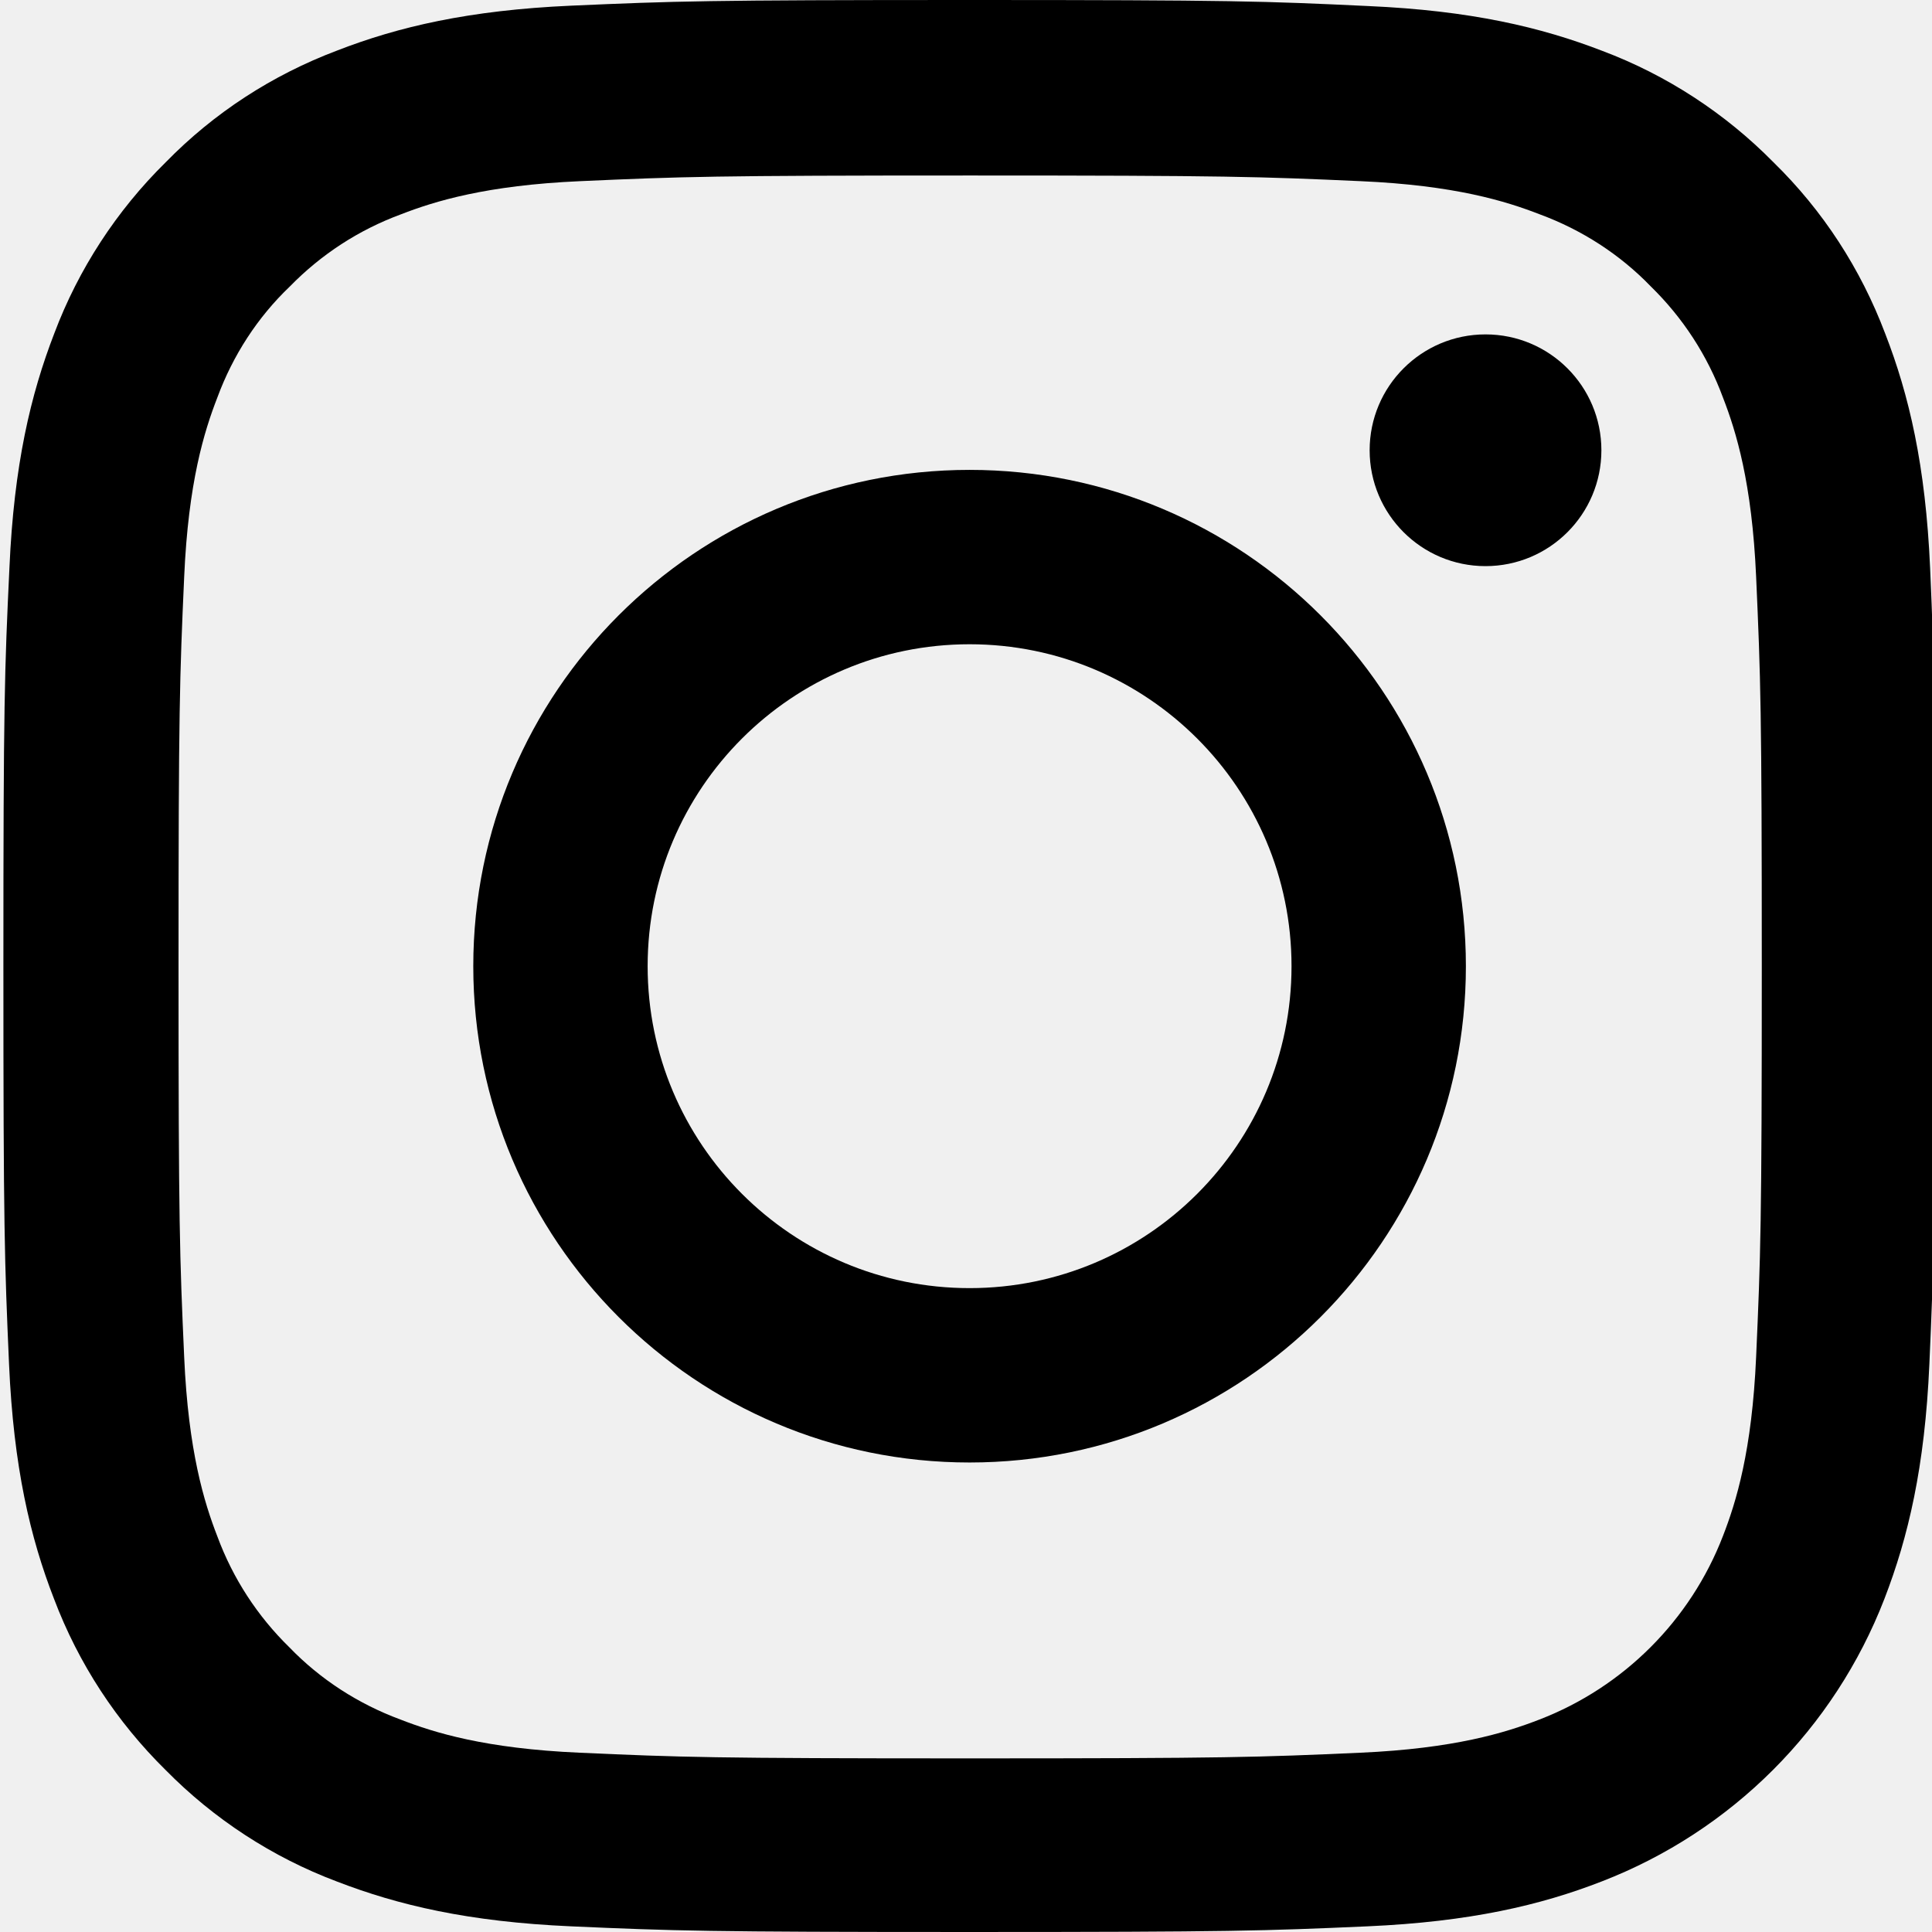
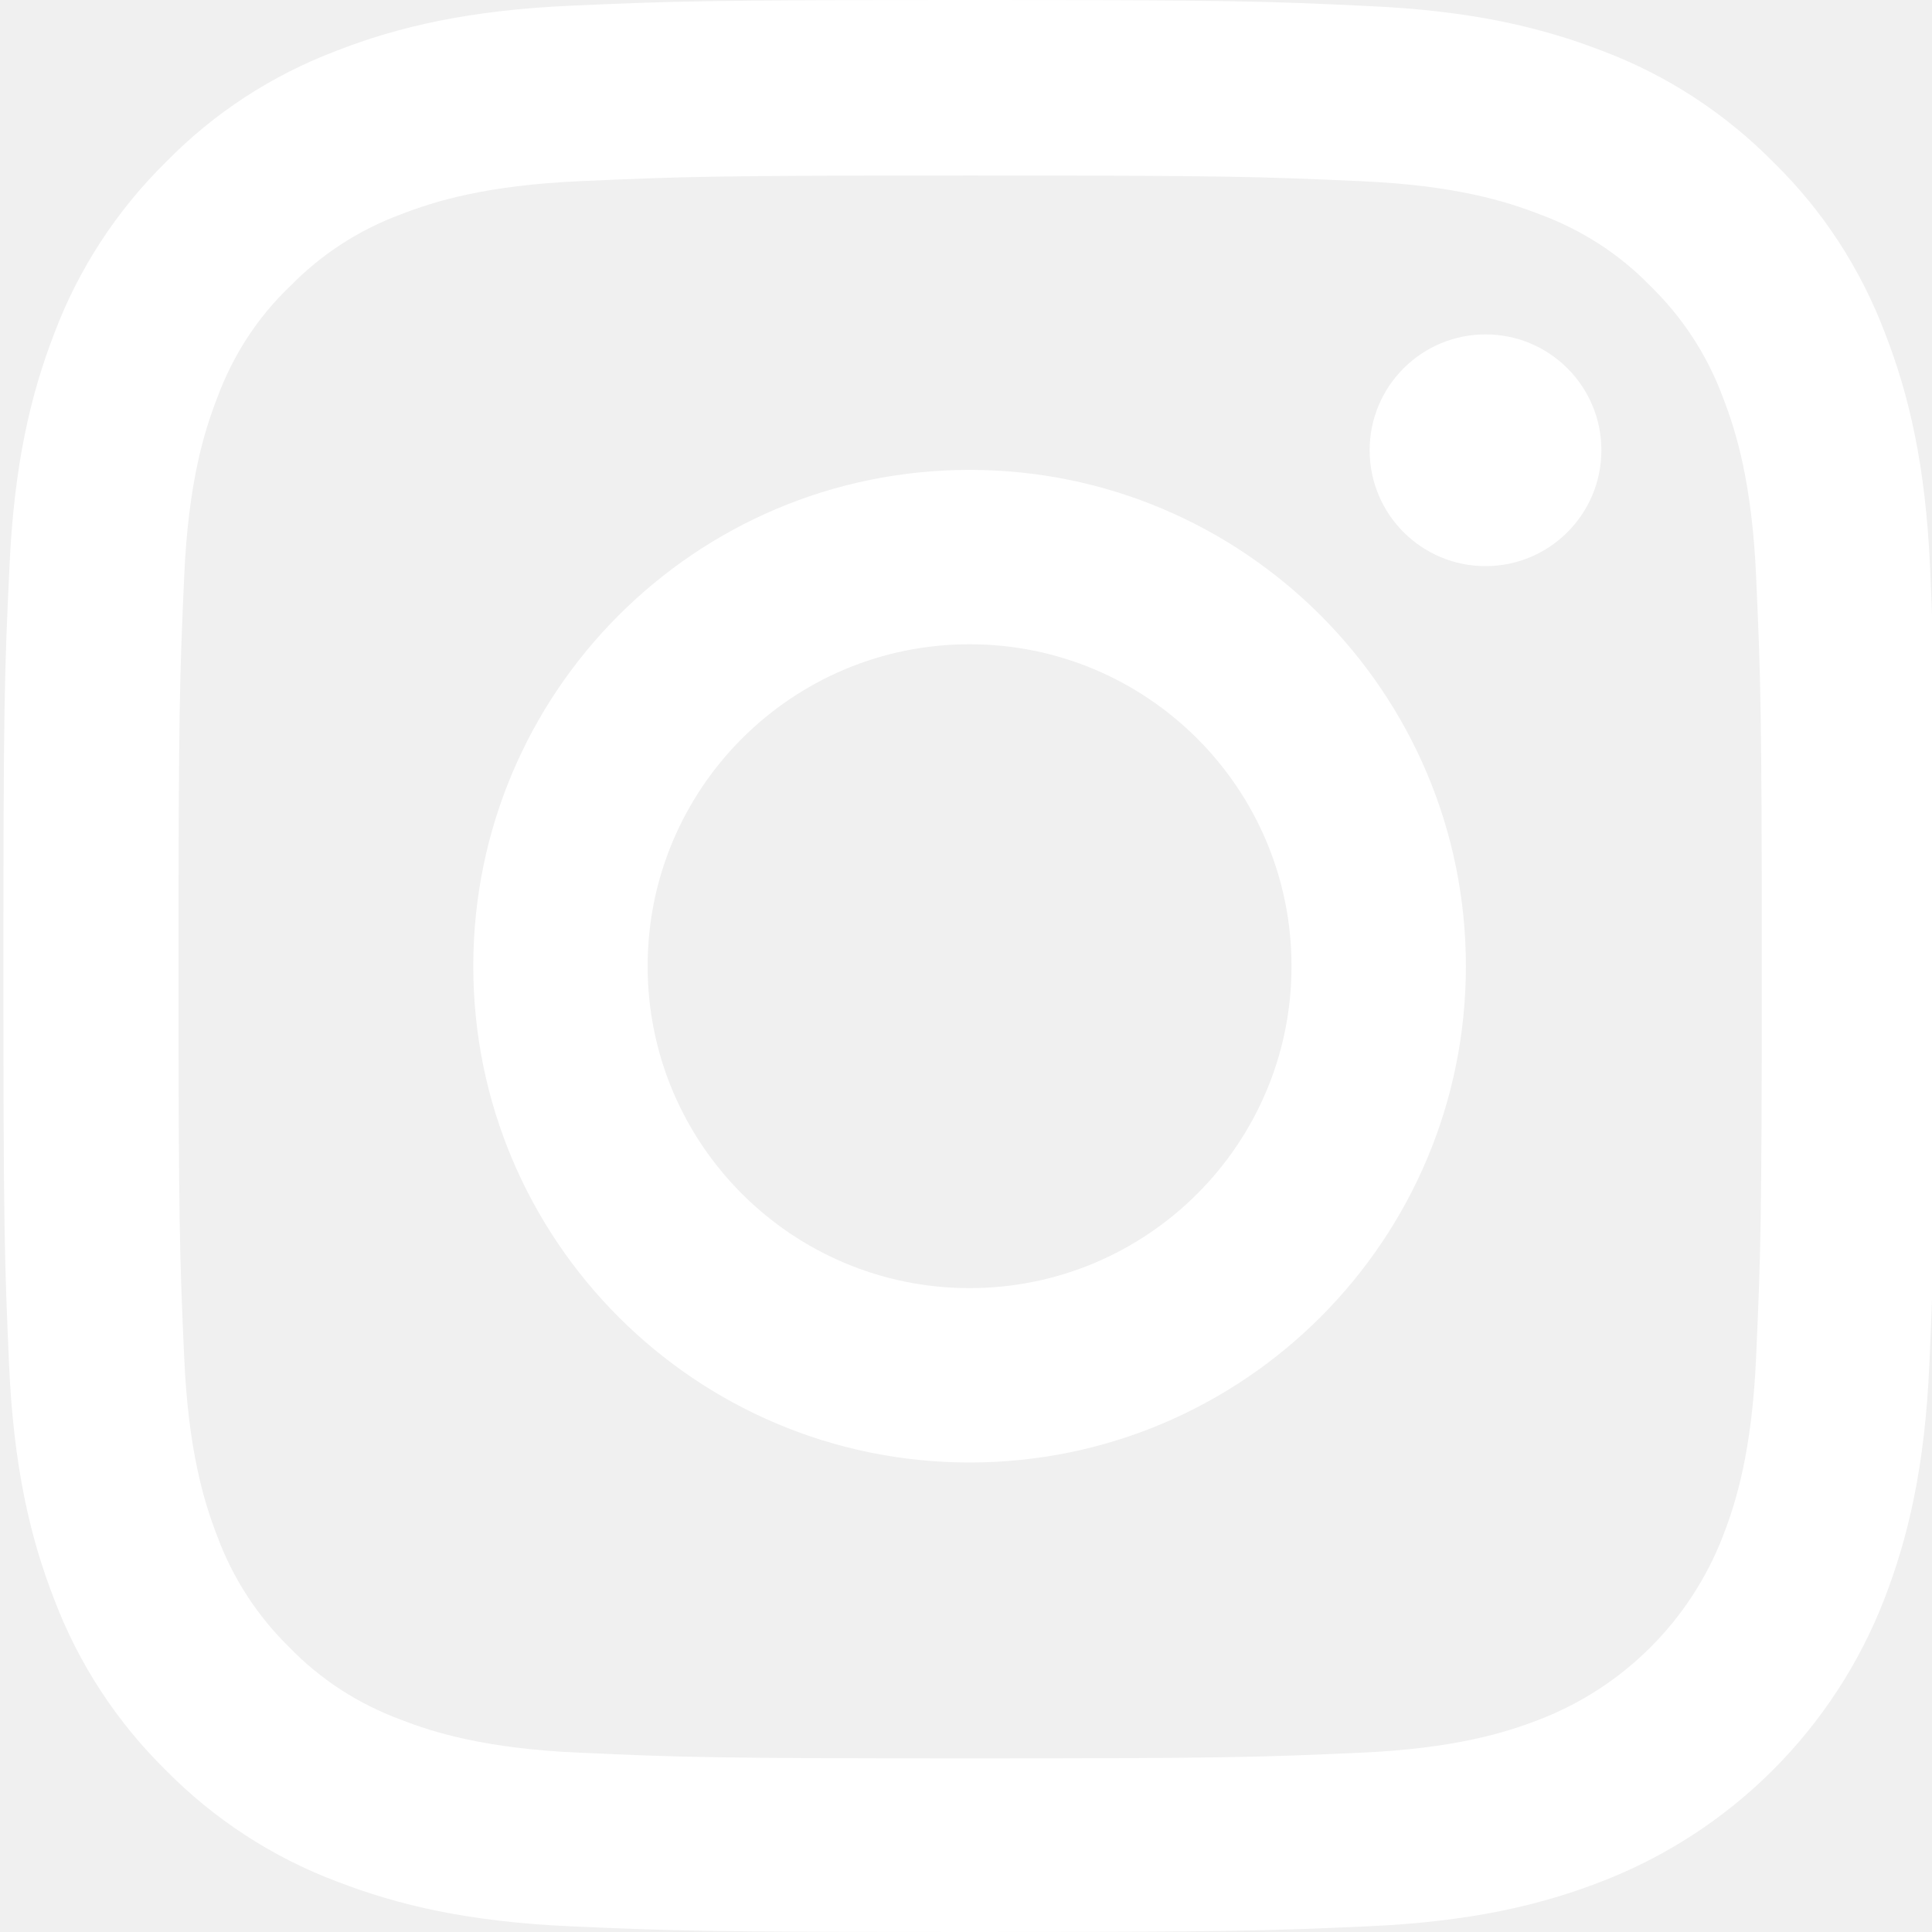
<svg xmlns="http://www.w3.org/2000/svg" version="1.1" width="512" height="512" x="0" y="0" viewBox="0 0 511 511.9" style="enable-background:new 0 0 512 512" xml:space="preserve" class="">
  <g>
-     <path d="M510.95 150.5c-1.2-27.2-5.598-45.898-11.9-62.102-6.5-17.199-16.5-32.597-29.6-45.398-12.802-13-28.302-23.102-45.302-29.5-16.296-6.3-34.898-10.7-62.097-11.898C334.648.3 325.949 0 256.449 0s-78.199.3-105.5 1.5c-27.199 1.2-45.898 5.602-62.097 11.898-17.204 6.5-32.602 16.5-45.403 29.602-13 12.8-23.097 28.3-29.5 45.3-6.3 16.302-10.699 34.9-11.898 62.098C.75 177.801.449 186.5.449 256s.301 78.2 1.5 105.5c1.2 27.2 5.602 45.898 11.903 62.102 6.5 17.199 16.597 32.597 29.597 45.398 12.801 13 28.301 23.102 45.301 29.5 16.3 6.3 34.898 10.7 62.102 11.898 27.296 1.204 36 1.5 105.5 1.5s78.199-.296 105.5-1.5c27.199-1.199 45.898-5.597 62.097-11.898a130.934 130.934 0 0 0 74.903-74.898c6.296-16.301 10.699-34.903 11.898-62.102 1.2-27.3 1.5-36 1.5-105.5s-.102-78.2-1.3-105.5zm-46.098 209c-1.102 25-5.301 38.5-8.801 47.5-8.602 22.3-26.301 40-48.602 48.602-9 3.5-22.597 7.699-47.5 8.796-27 1.204-35.097 1.5-103.398 1.5s-76.5-.296-103.403-1.5c-25-1.097-38.5-5.296-47.5-8.796C94.551 451.5 84.45 445 76.25 436.5c-8.5-8.3-15-18.3-19.102-29.398-3.5-9-7.699-22.602-8.796-47.5-1.204-27-1.5-35.102-1.5-103.403s.296-76.5 1.5-103.398c1.097-25 5.296-38.5 8.796-47.5C61.25 94.199 67.75 84.1 76.352 75.898c8.296-8.5 18.296-15 29.398-19.097 9-3.5 22.602-7.7 47.5-8.801 27-1.2 35.102-1.5 103.398-1.5 68.403 0 76.5.3 103.403 1.5 25 1.102 38.5 5.3 47.5 8.8 11.097 4.098 21.199 10.598 29.398 19.098 8.5 8.301 15 18.301 19.102 29.403 3.5 9 7.699 22.597 8.8 47.5 1.2 27 1.5 35.097 1.5 103.398s-.3 76.301-1.5 103.301zm0 0" fill="#000000" opacity="1" data-original="#000000" class="" />
-     <path d="M256.45 124.5c-72.598 0-131.5 58.898-131.5 131.5s58.902 131.5 131.5 131.5c72.6 0 131.5-58.898 131.5-131.5s-58.9-131.5-131.5-131.5zm0 216.8c-47.098 0-85.302-38.198-85.302-85.3s38.204-85.3 85.301-85.3c47.102 0 85.301 38.198 85.301 85.3s-38.2 85.3-85.3 85.3zM423.852 119.3c0 16.954-13.747 30.7-30.704 30.7-16.953 0-30.699-13.746-30.699-30.7 0-16.956 13.746-30.698 30.7-30.698 16.956 0 30.703 13.742 30.703 30.699zm0 0" fill="#000000" opacity="1" data-original="#000000" class="" />
+     <path d="M510.95 150.5c-1.2-27.2-5.598-45.898-11.9-62.102-6.5-17.199-16.5-32.597-29.6-45.398-12.802-13-28.302-23.102-45.302-29.5-16.296-6.3-34.898-10.7-62.097-11.898C334.648.3 325.949 0 256.449 0s-78.199.3-105.5 1.5c-27.199 1.2-45.898 5.602-62.097 11.898-17.204 6.5-32.602 16.5-45.403 29.602-13 12.8-23.097 28.3-29.5 45.3-6.3 16.302-10.699 34.9-11.898 62.098C.75 177.801.449 186.5.449 256s.301 78.2 1.5 105.5c1.2 27.2 5.602 45.898 11.903 62.102 6.5 17.199 16.597 32.597 29.597 45.398 12.801 13 28.301 23.102 45.301 29.5 16.3 6.3 34.898 10.7 62.102 11.898 27.296 1.204 36 1.5 105.5 1.5s78.199-.296 105.5-1.5c27.199-1.199 45.898-5.597 62.097-11.898a130.934 130.934 0 0 0 74.903-74.898c6.296-16.301 10.699-34.903 11.898-62.102 1.2-27.3 1.5-36 1.5-105.5s-.102-78.2-1.3-105.5zm-46.098 209c-1.102 25-5.301 38.5-8.801 47.5-8.602 22.3-26.301 40-48.602 48.602-9 3.5-22.597 7.699-47.5 8.796-27 1.204-35.097 1.5-103.398 1.5s-76.5-.296-103.403-1.5c-25-1.097-38.5-5.296-47.5-8.796C94.551 451.5 84.45 445 76.25 436.5c-8.5-8.3-15-18.3-19.102-29.398-3.5-9-7.699-22.602-8.796-47.5-1.204-27-1.5-35.102-1.5-103.403s.296-76.5 1.5-103.398c1.097-25 5.296-38.5 8.796-47.5C61.25 94.199 67.75 84.1 76.352 75.898c8.296-8.5 18.296-15 29.398-19.097 9-3.5 22.602-7.7 47.5-8.801 27-1.2 35.102-1.5 103.398-1.5 68.403 0 76.5.3 103.403 1.5 25 1.102 38.5 5.3 47.5 8.8 11.097 4.098 21.199 10.598 29.398 19.098 8.5 8.301 15 18.301 19.102 29.403 3.5 9 7.699 22.597 8.8 47.5 1.2 27 1.5 35.097 1.5 103.398s-.3 76.301-1.5 103.301zm0 0" fill="#ffffff" opacity="1" data-original="#000000" class="" />
+     <path d="M256.45 124.5c-72.598 0-131.5 58.898-131.5 131.5s58.902 131.5 131.5 131.5c72.6 0 131.5-58.898 131.5-131.5s-58.9-131.5-131.5-131.5zm0 216.8c-47.098 0-85.302-38.198-85.302-85.3s38.204-85.3 85.301-85.3c47.102 0 85.301 38.198 85.301 85.3s-38.2 85.3-85.3 85.3zM423.852 119.3c0 16.954-13.747 30.7-30.704 30.7-16.953 0-30.699-13.746-30.699-30.7 0-16.956 13.746-30.698 30.7-30.698 16.956 0 30.703 13.742 30.703 30.699zm0 0" fill="#ffffff" opacity="1" data-original="#000000" class="" />
  </g>
</svg>
